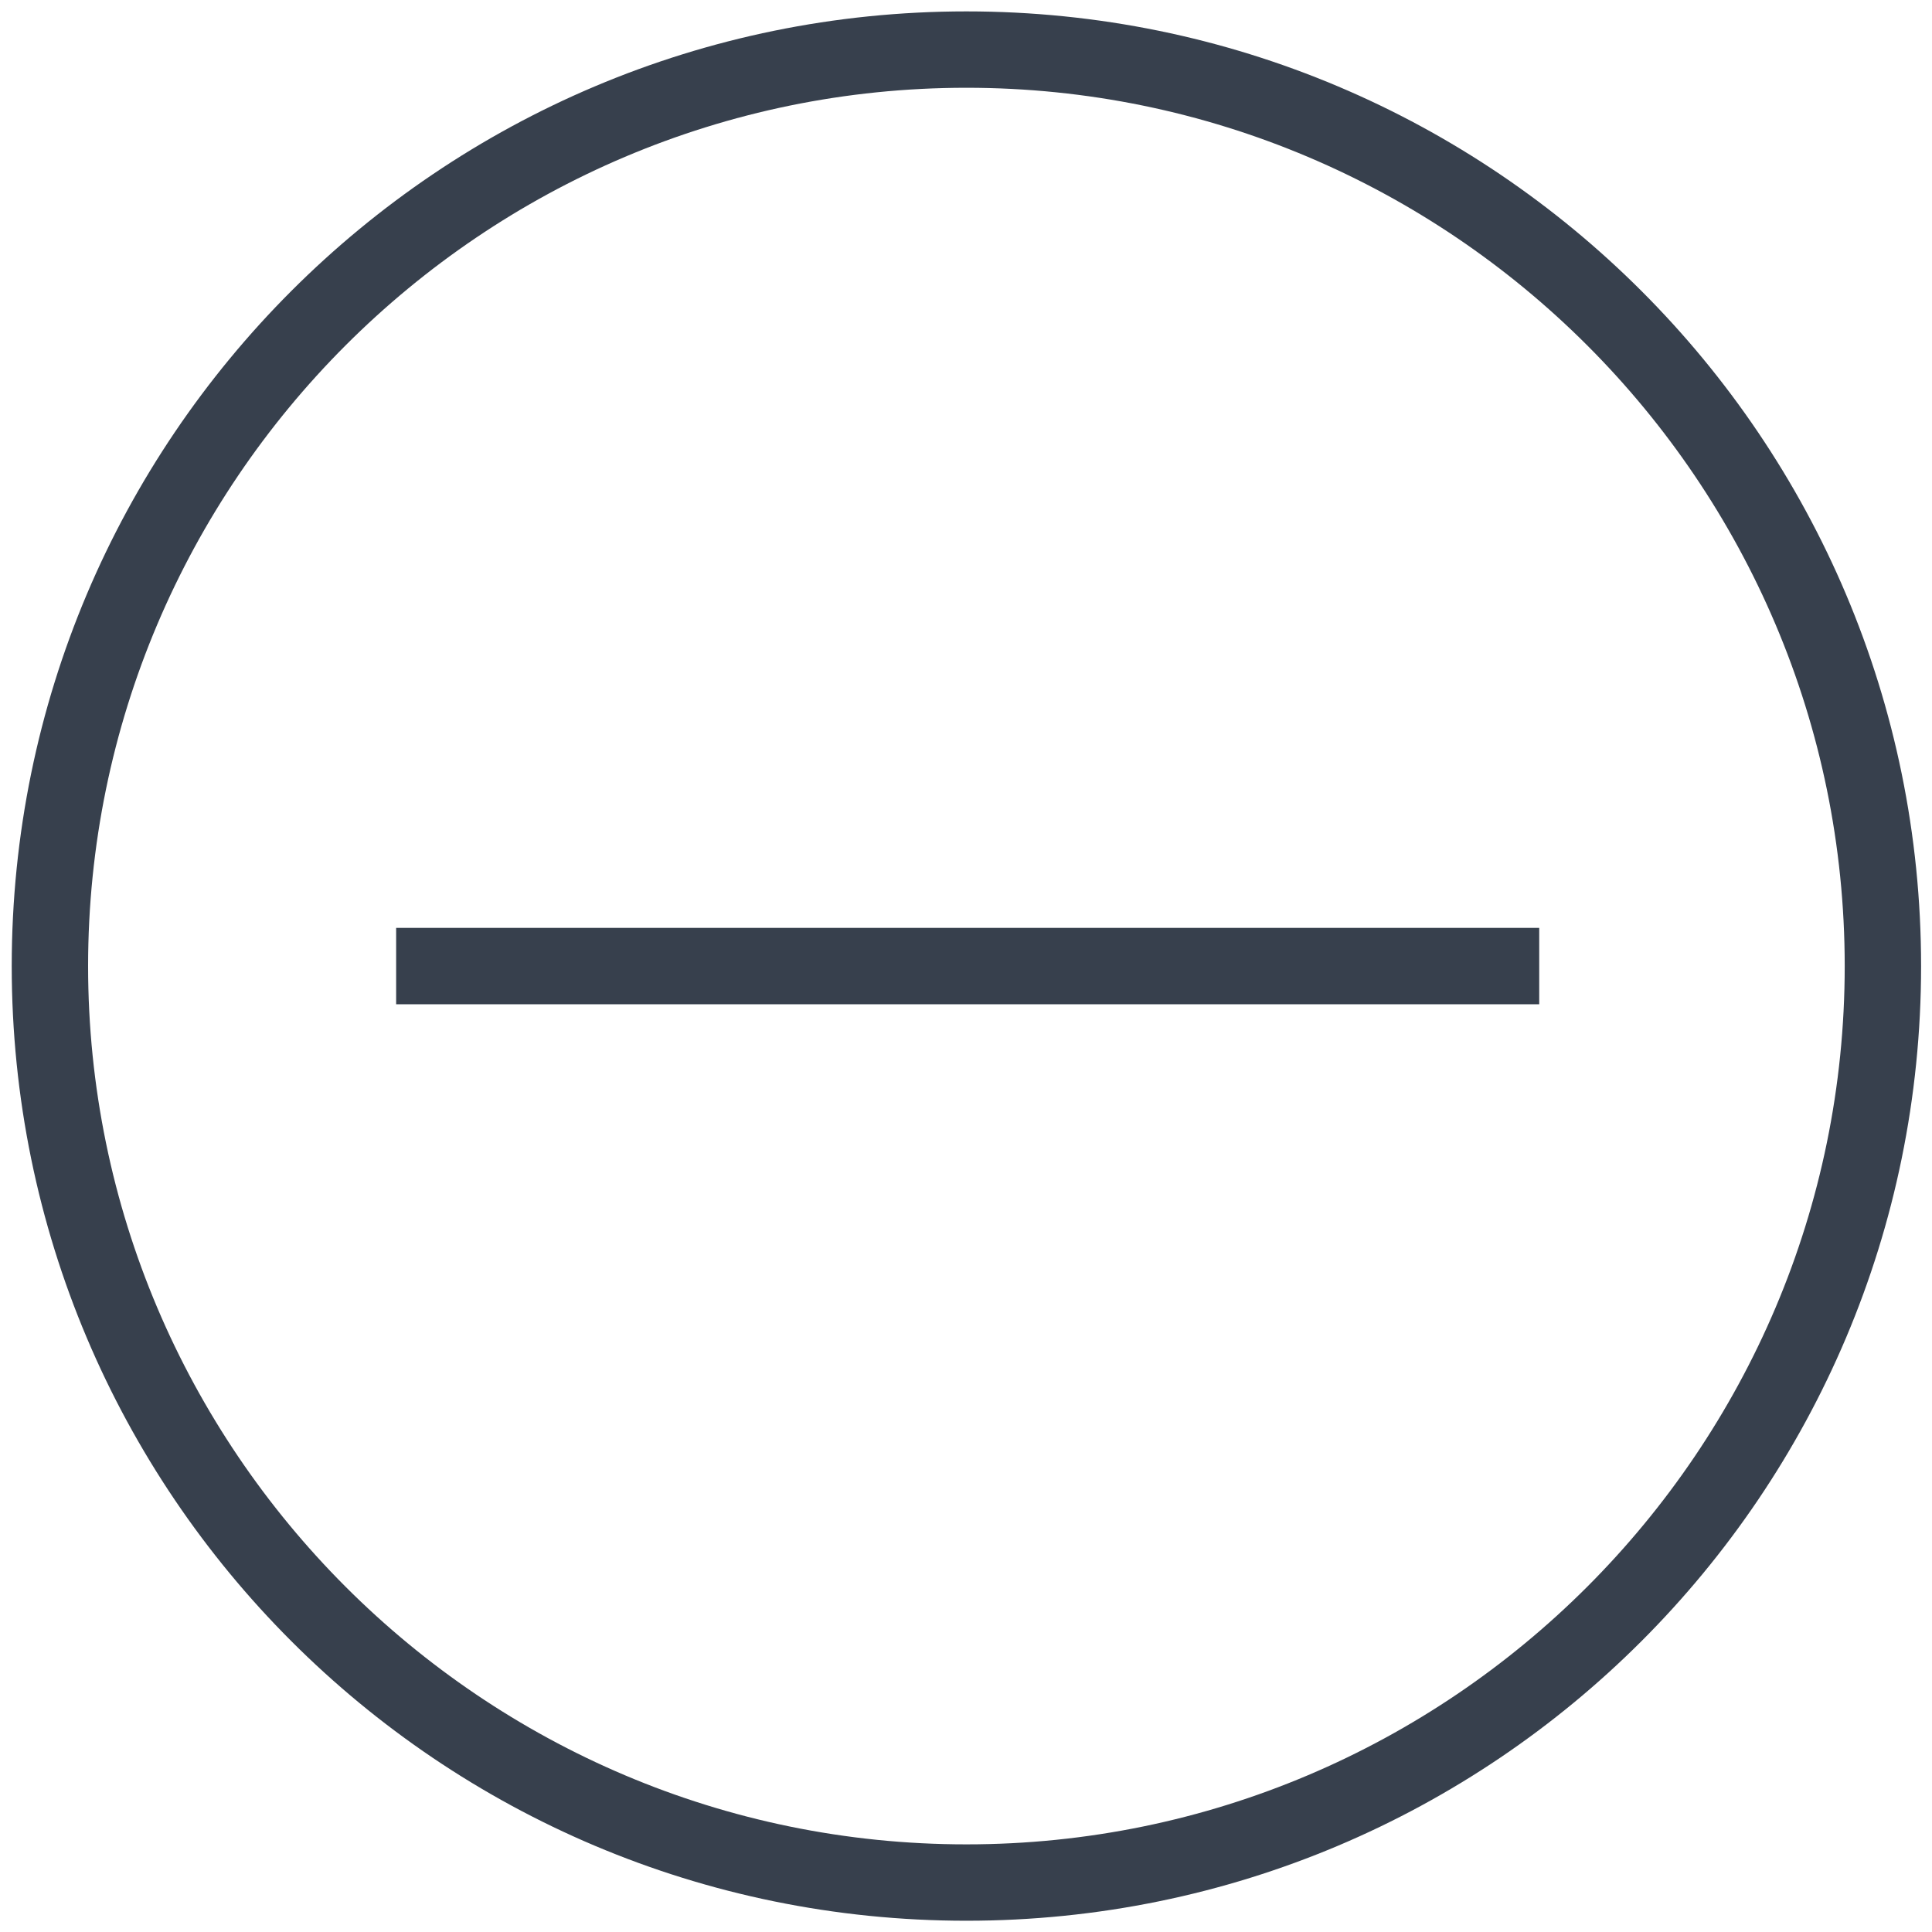
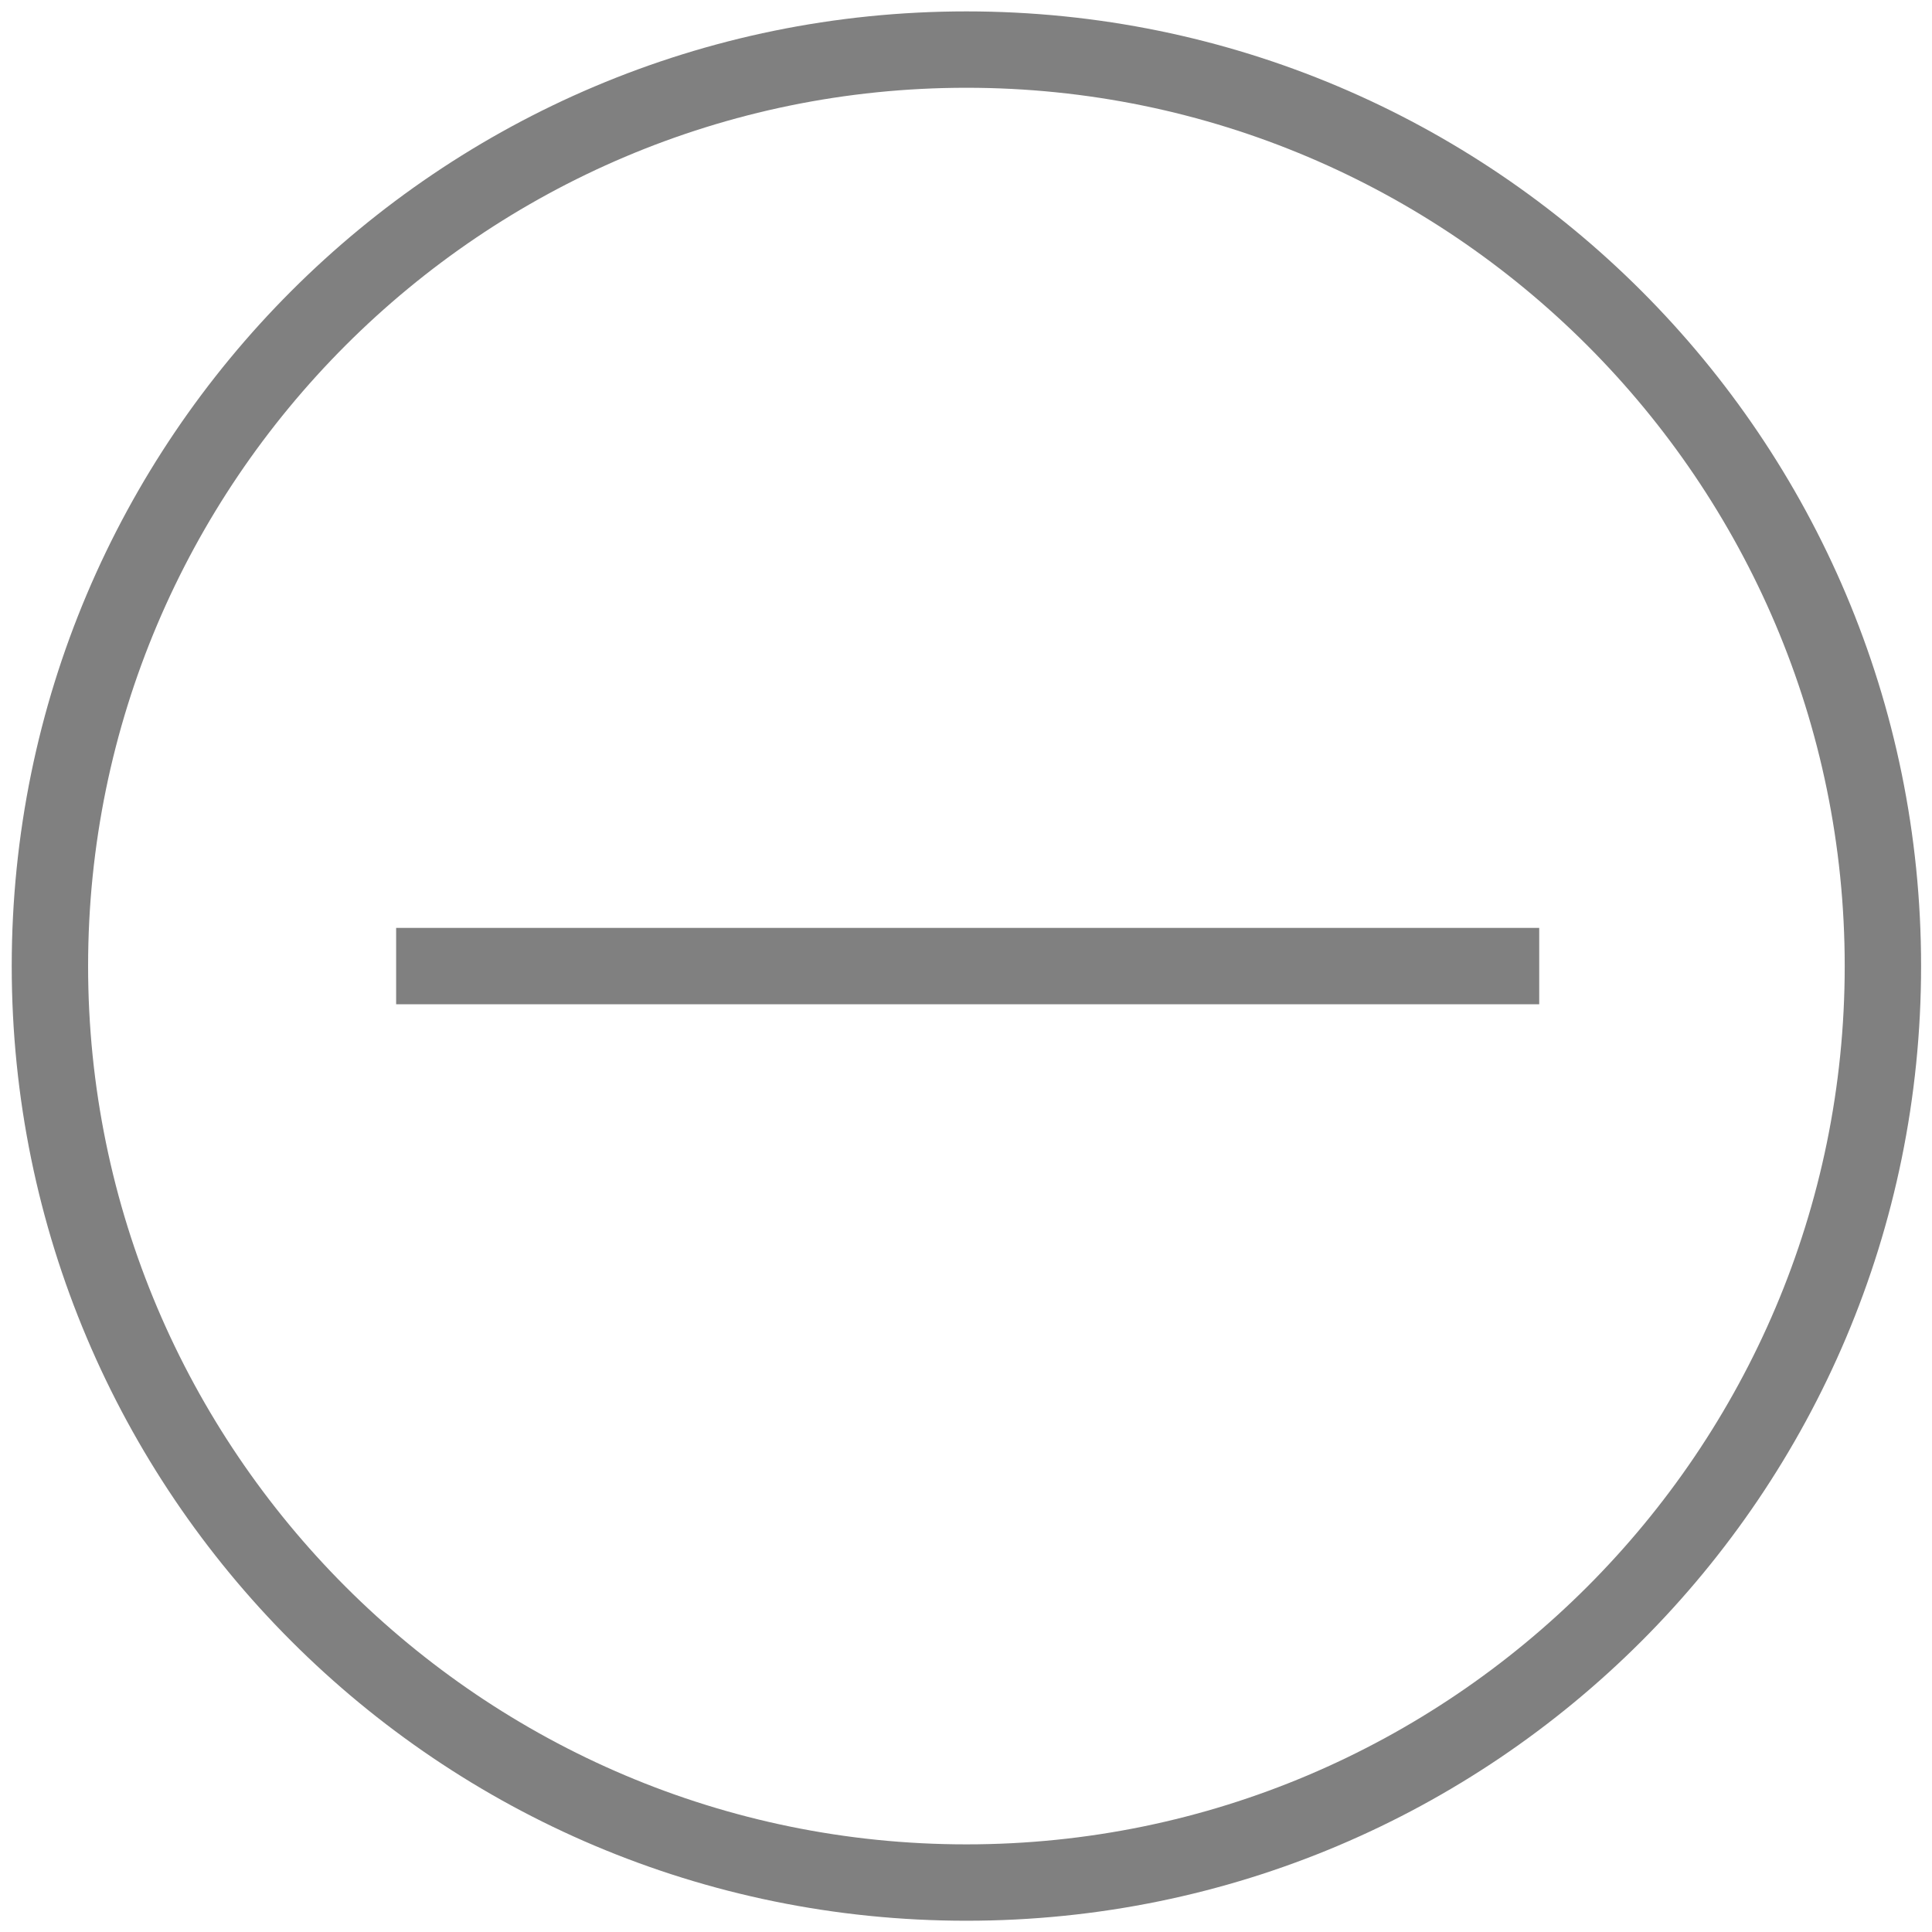
<svg xmlns="http://www.w3.org/2000/svg" version="1.1" id="Layer_1" x="0px" y="0px" width="512px" height="512px" viewBox="0 0 512 512" enable-background="new 0 0 512 512" xml:space="preserve">
  <g>
-     <path fill="#37404D" d="M256.108,3.02c-139.743,0-253,113.257-253,253c0,139.744,113.257,252.995,253,252.995   s253-113.251,253-252.995C509.108,116.277,395.852,3.02,256.108,3.02z M256.108,488.775c-128.338,0-232.76-104.418-232.76-232.755   c0-128.339,104.422-232.76,232.76-232.76c128.338,0,232.76,104.421,232.76,232.76C488.868,384.357,384.446,488.775,256.108,488.775   z" />
-     <polygon fill="#37404D" points="245.988,245.9 104.98,245.9 104.98,266.141 245.988,266.141 266.229,266.141 407.908,266.141    407.908,245.9 266.229,245.9  " />
+     <path fill="gray" d="M256.108,3.02c-139.743,0-253,113.257-253,253c0,139.744,113.257,252.995,253,252.995   s253-113.251,253-252.995C509.108,116.277,395.852,3.02,256.108,3.02z M256.108,488.775c-128.338,0-232.76-104.418-232.76-232.755   c0-128.339,104.422-232.76,232.76-232.76c128.338,0,232.76,104.421,232.76,232.76C488.868,384.357,384.446,488.775,256.108,488.775   z" />
+     <polygon fill="gray" points="245.988,245.9 104.98,245.9 104.98,266.141 245.988,266.141 266.229,266.141 407.908,266.141    407.908,245.9 266.229,245.9  " />
  </g>
</svg>
